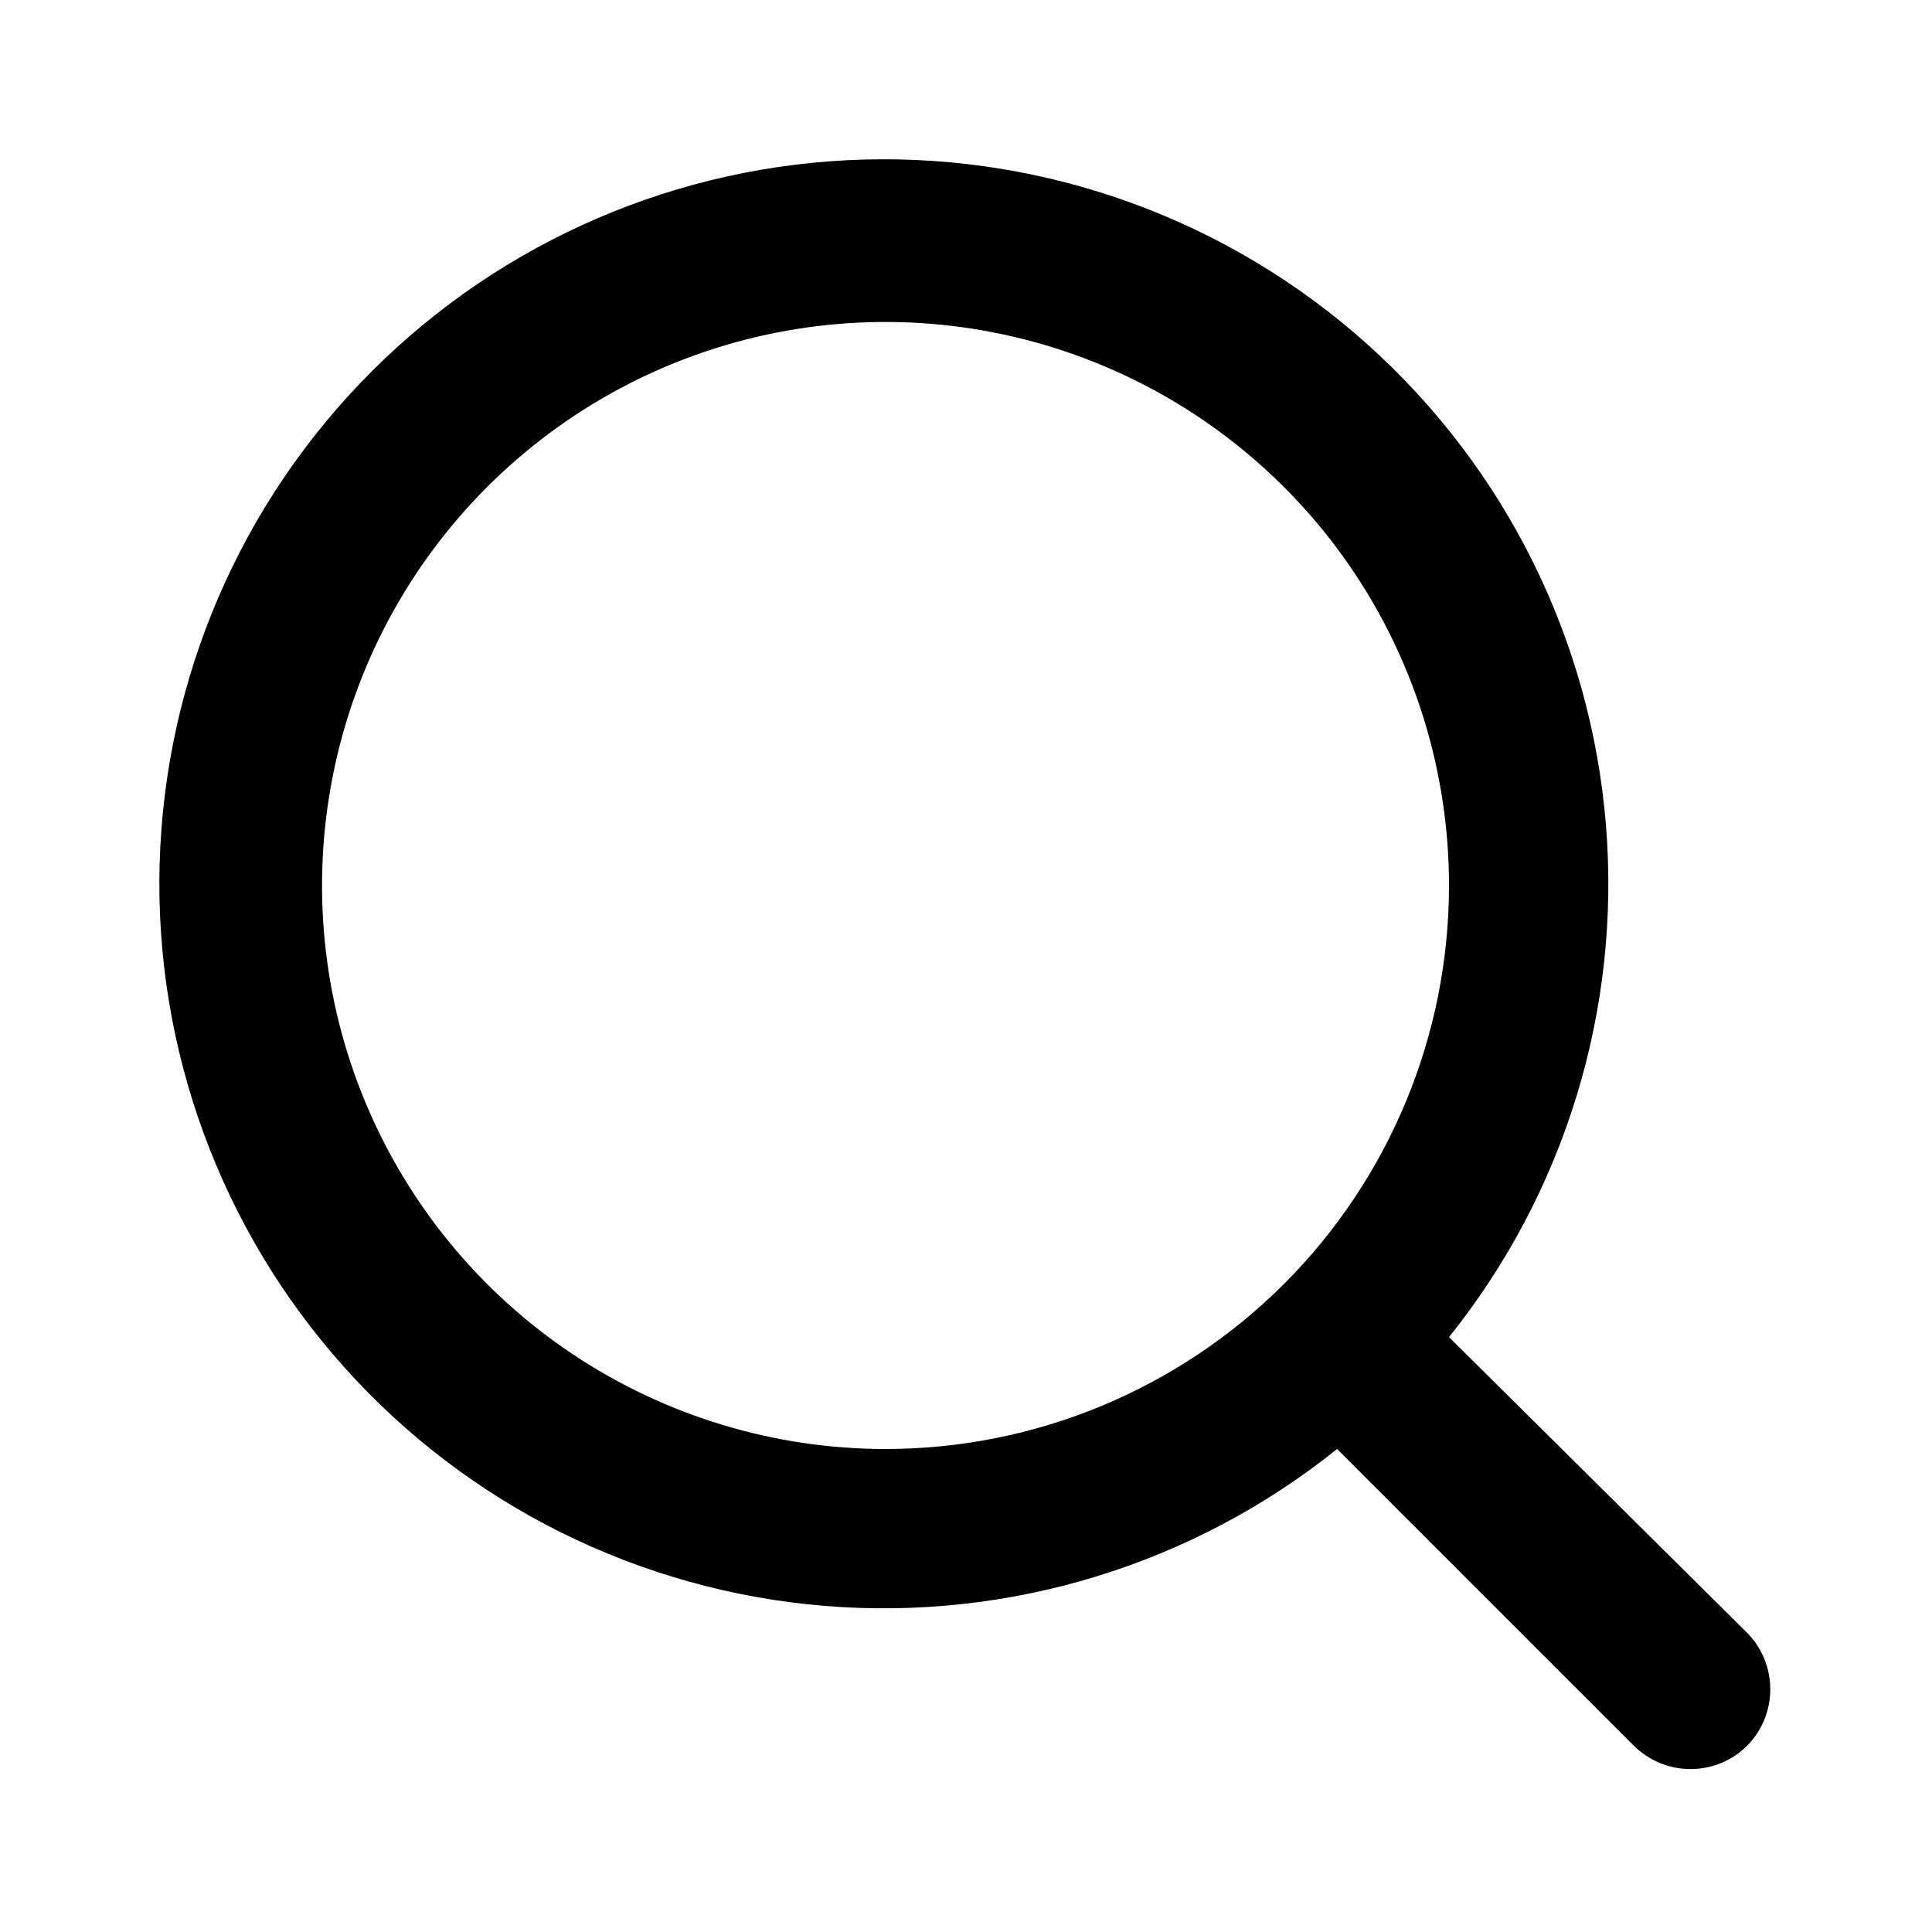
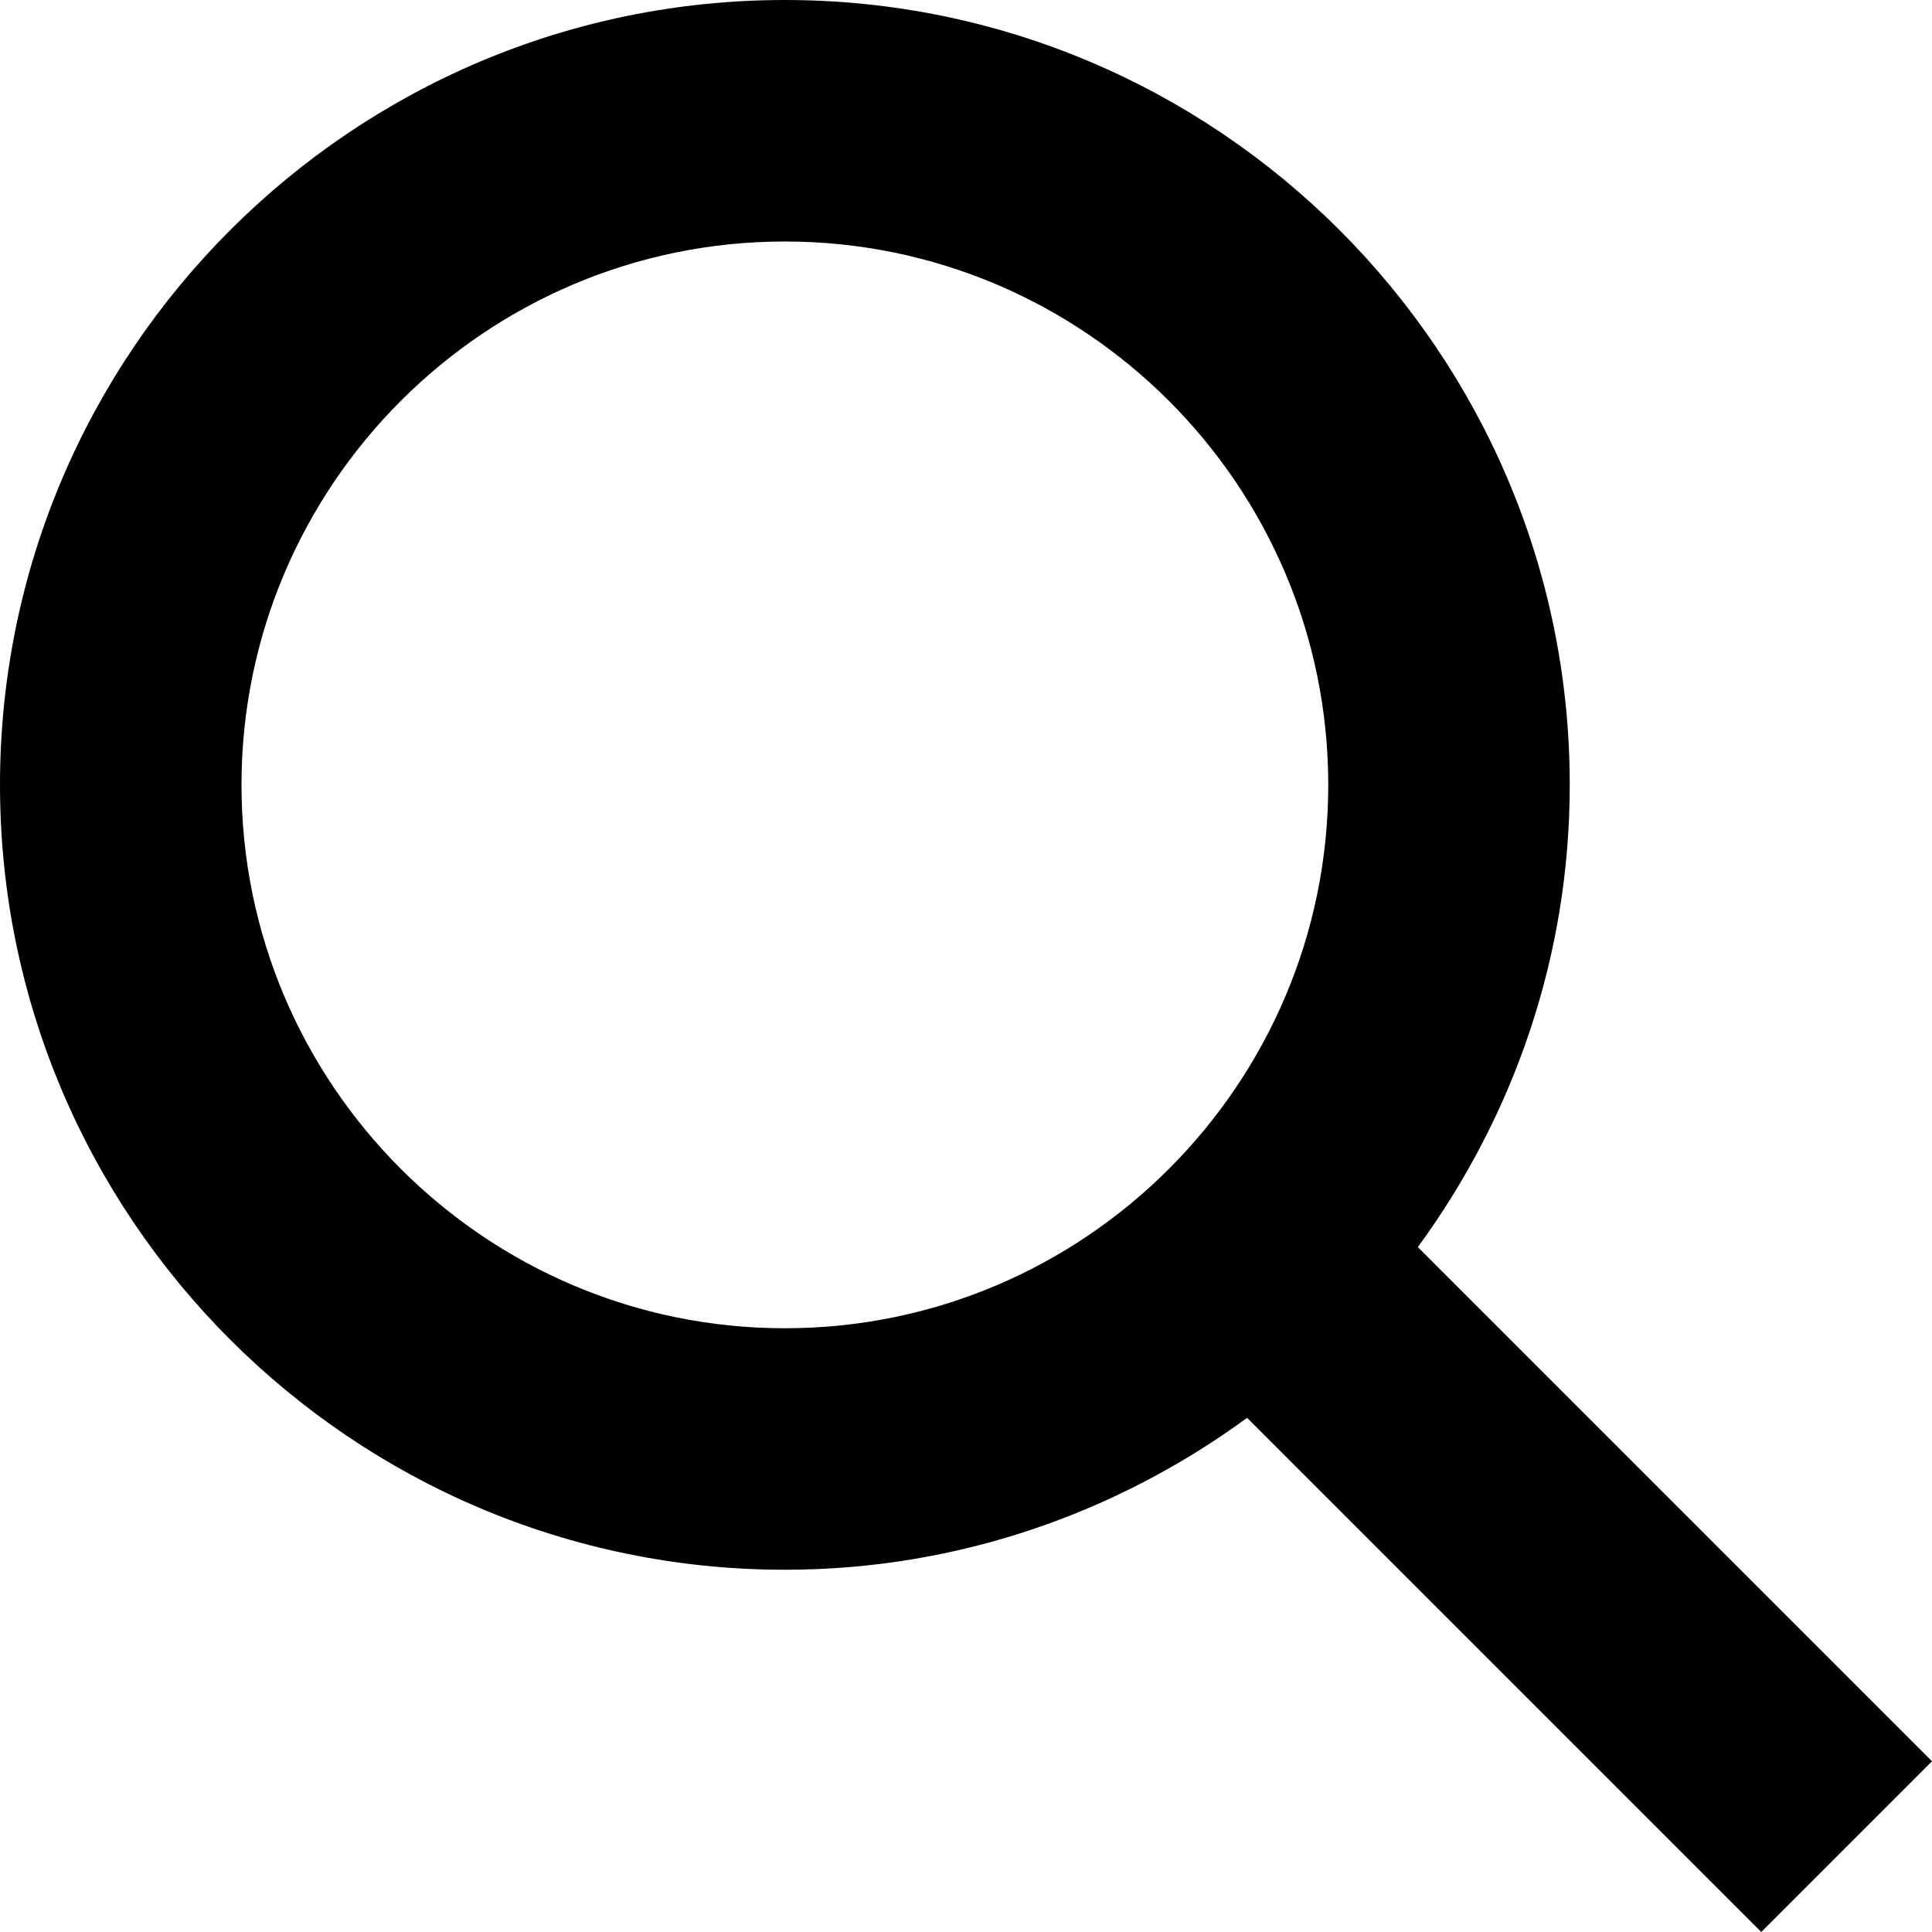
- <svg xmlns="http://www.w3.org/2000/svg" width="24" height="24" viewBox="0 0 24 24">
-   <path d="M21.71 20.29L18 16.61C19.441 14.814 20.138 12.535 19.949 10.241C19.761 7.947 18.7 5.813 16.986 4.277C15.272 2.74 13.034 1.919 10.733 1.982C8.432 2.045 6.243 2.987 4.616 4.615C2.988 6.243 2.046 8.432 1.983 10.733C1.92 13.034 2.741 15.271 4.277 16.985C5.813 18.7 7.948 19.76 10.242 19.949C12.536 20.137 14.815 19.44 16.61 18L20.29 21.68C20.383 21.774 20.494 21.848 20.616 21.899C20.738 21.95 20.868 21.976 21 21.976C21.132 21.976 21.263 21.95 21.385 21.899C21.507 21.848 21.617 21.774 21.71 21.68C21.891 21.493 21.991 21.244 21.991 20.985C21.991 20.726 21.891 20.476 21.71 20.29ZM11 18C9.616 18 8.263 17.589 7.111 16.82C5.96 16.051 5.063 14.958 4.533 13.679C4.003 12.4 3.865 10.992 4.135 9.634C4.405 8.276 5.072 7.029 6.051 6.05C7.03 5.071 8.277 4.404 9.635 4.134C10.993 3.864 12.4 4.003 13.679 4.533C14.958 5.063 16.052 5.96 16.821 7.111C17.59 8.262 18 9.615 18 11C18 12.856 17.263 14.637 15.95 15.95C14.637 17.262 12.857 18 11 18Z" />
+ <svg xmlns="http://www.w3.org/2000/svg" width="16" height="16" viewBox="0 0 16 16">
+   <path d="M11.742 10.328C12.529 9.252 13 7.932 13 6.5C13 2.916 10.084 0 6.5 0C2.916 0 0 2.916 0 6.5C0 10.084 2.916 13 6.5 13C7.932 13 9.252 12.529 10.328 11.742L14.586 16L16 14.586C16 14.586 11.742 10.328 11.742 10.328V10.328ZM6.5 11C4.019 11 2 8.981 2 6.5C2 4.019 4.019 2 6.5 2C8.981 2 11 4.019 11 6.5C11 8.981 8.981 11 6.5 11Z" />
</svg>
